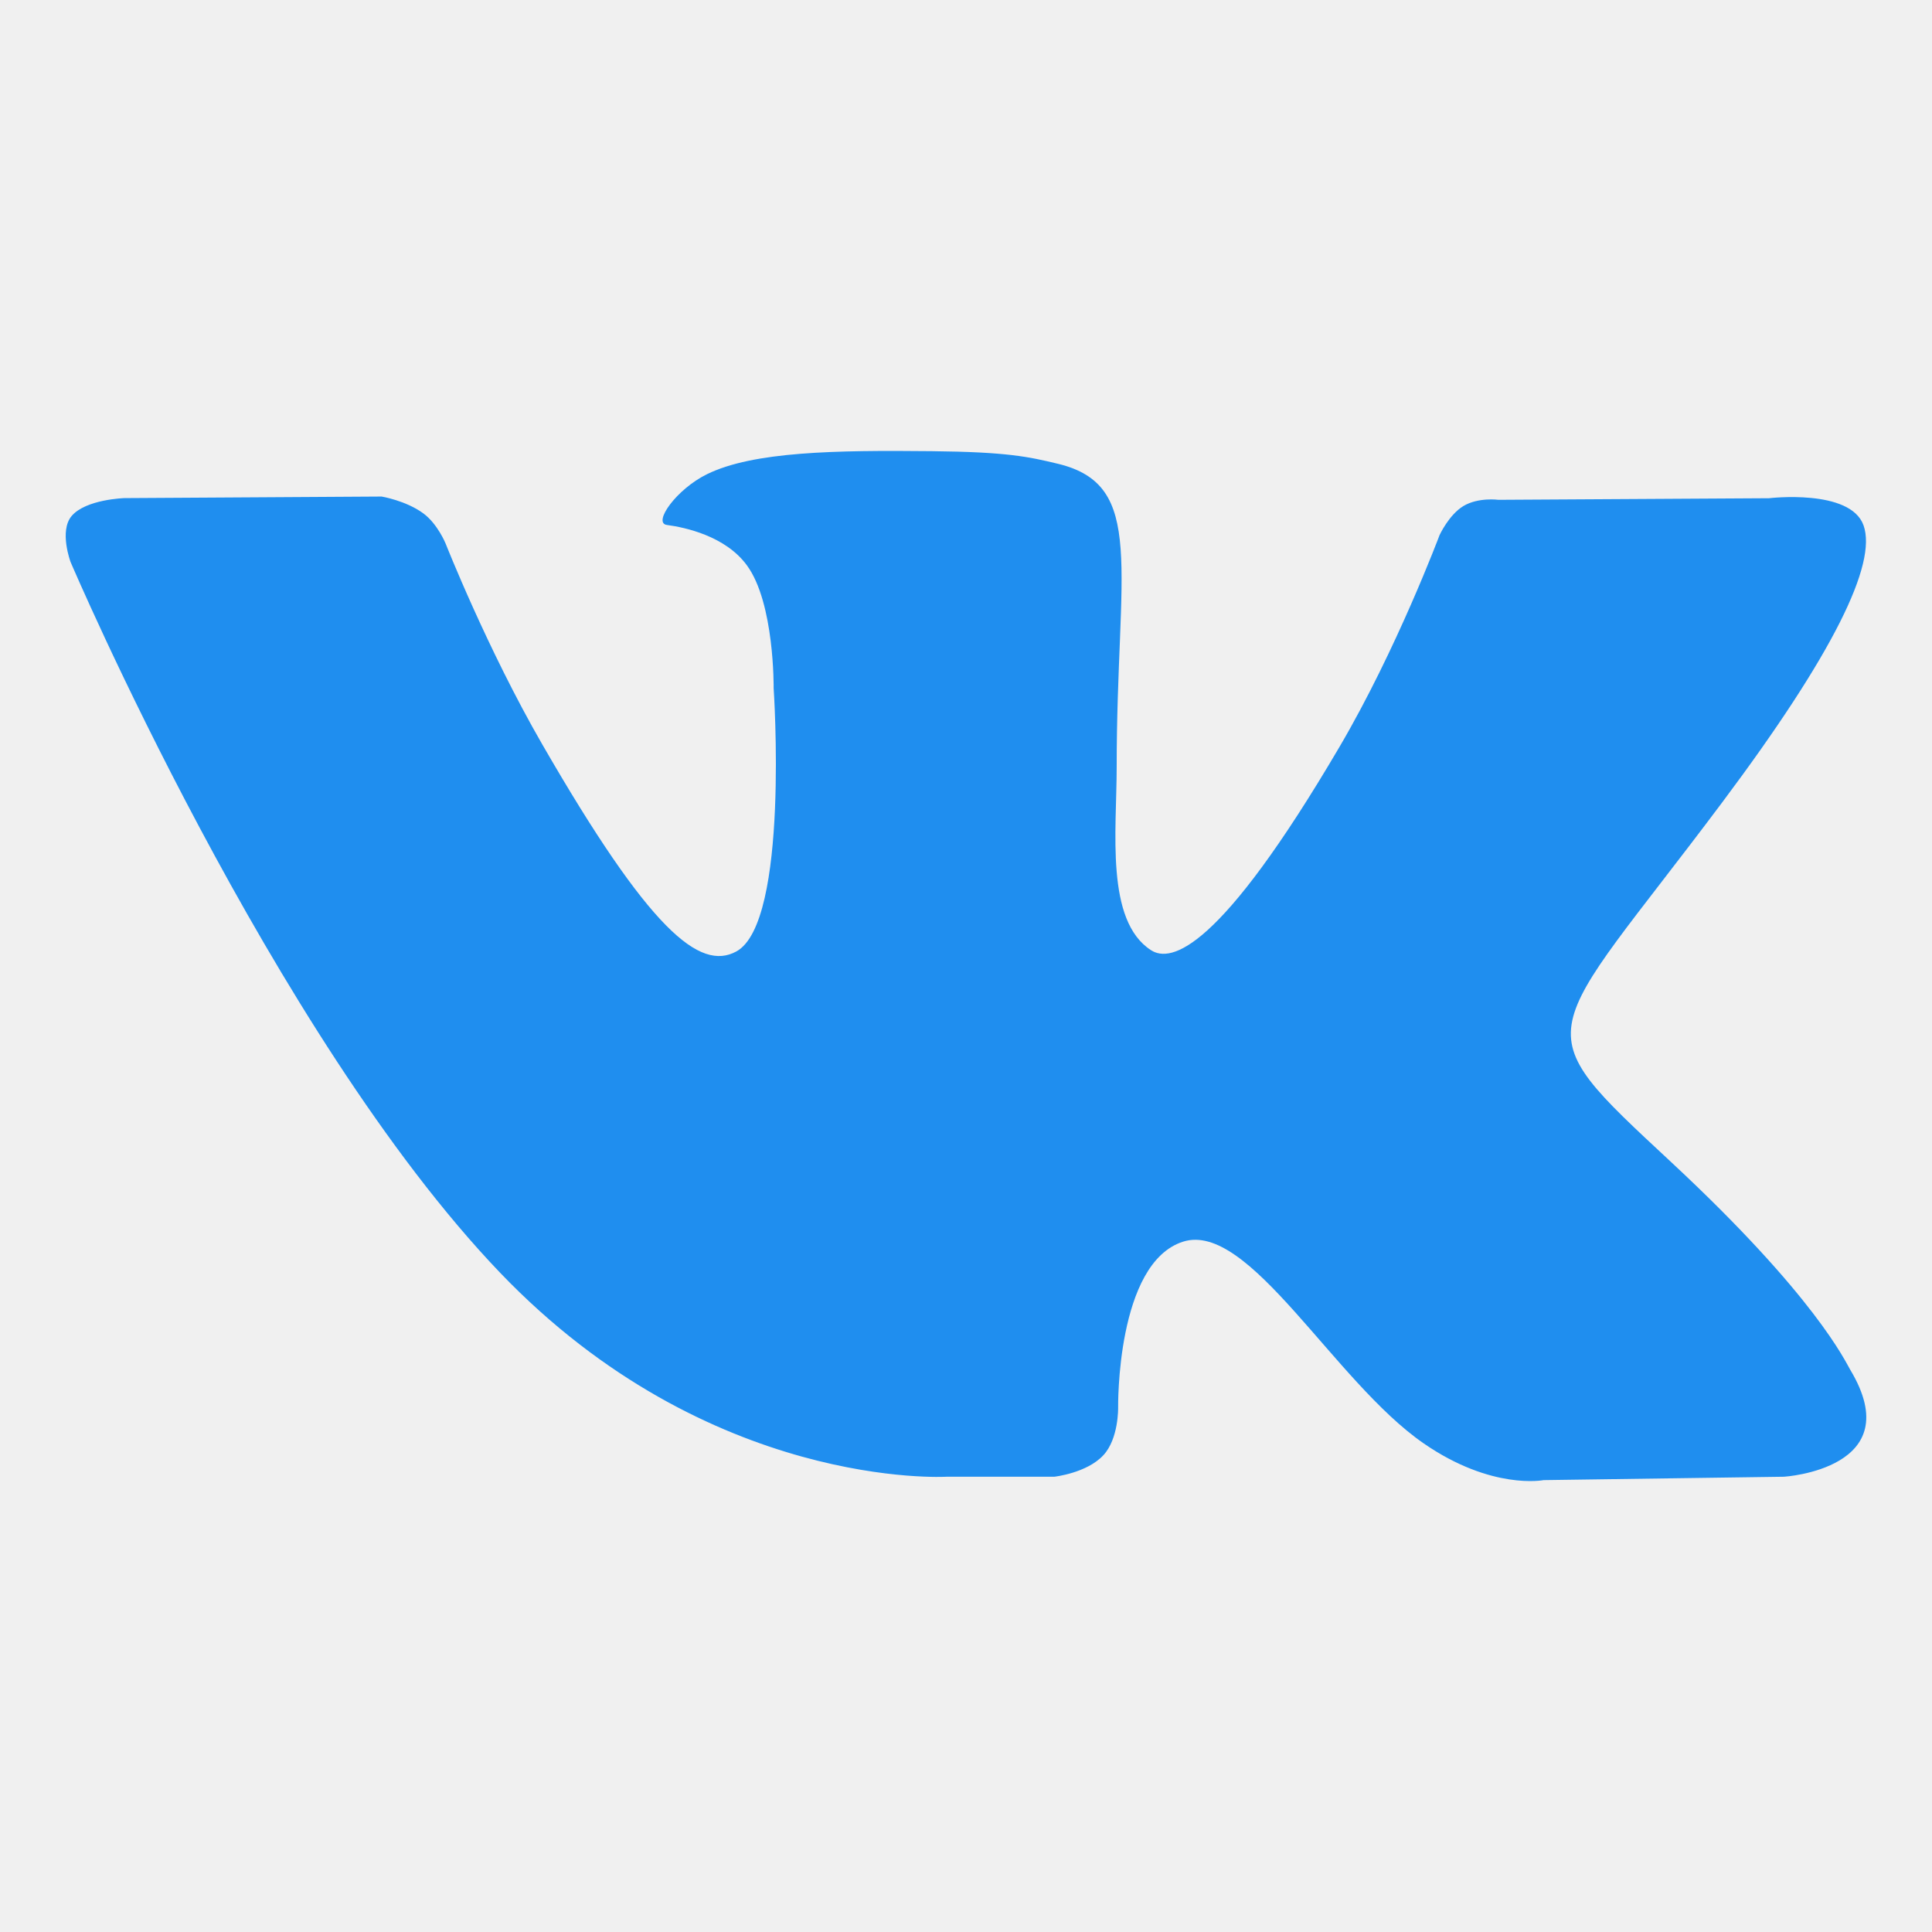
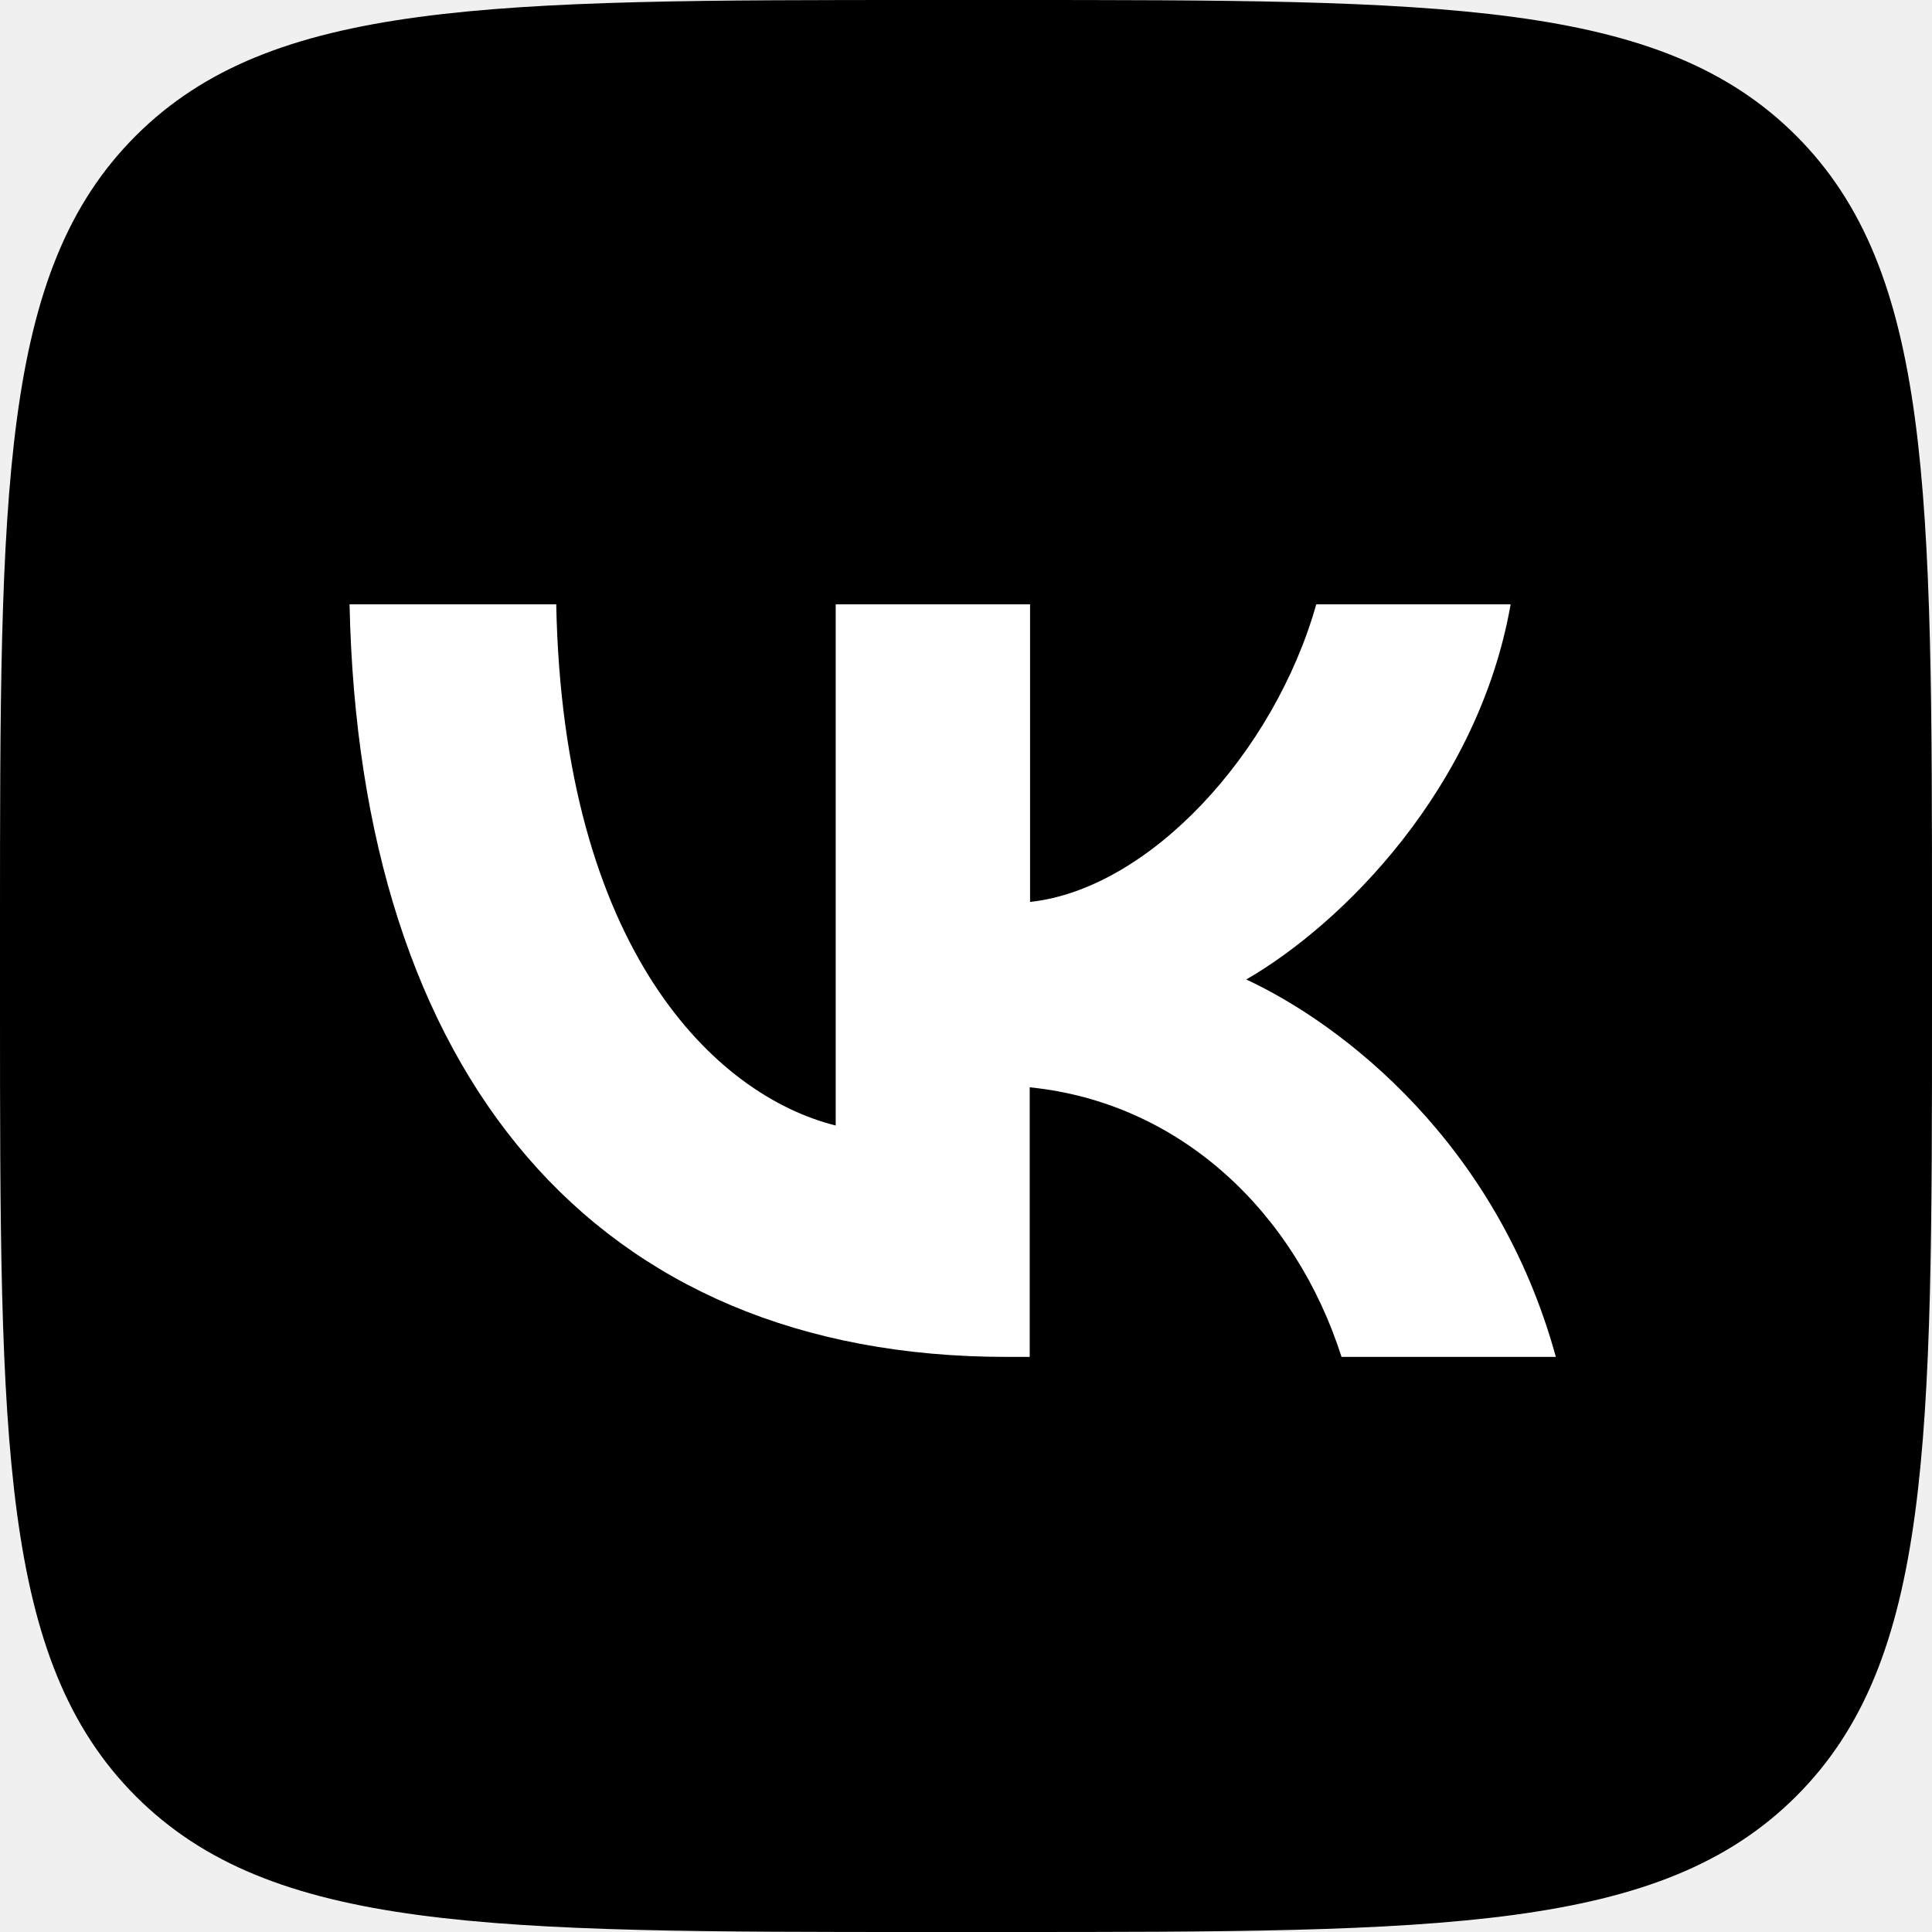
- <svg xmlns="http://www.w3.org/2000/svg" height="512px" style="enable-background:new 0 0 512 512;" version="1.1" viewBox="0 0 512 512" width="512px" xml:space="preserve">
-   <g id="_x31_7-vk">
-     <g>
-       <g>
-         <g>
-           <path d="M250.895,391.347h28.514c0,0,8.615-0.952,13.004-5.709c4.059-4.364,3.904-12.563,3.904-12.563      s-0.563-38.366,17.213-44.022c17.508-5.562,39.994,37.091,63.824,53.506c18.014,12.406,31.707,9.688,31.707,9.688l63.736-0.899      c0,0,33.342-2.062,17.535-28.349c-1.279-2.148-9.215-19.437-47.391-54.968c-39.967-37.204-34.604-31.164,13.537-95.492      c29.32-39.175,41.045-63.101,37.373-73.329c-3.49-9.749-25.049-7.175-25.049-7.175l-71.705,0.421c0,0-5.311-0.721-9.273,1.643      c-3.854,2.33-6.328,7.716-6.328,7.716s-11.361,30.321-26.512,56.108c-31.945,54.394-44.736,57.267-49.959,53.884      c-12.141-7.862-9.094-31.642-9.094-48.508c0-52.726,7.965-74.704-15.539-80.385c-7.818-1.885-13.541-3.142-33.492-3.348      c-25.594-0.272-47.277,0.088-59.531,6.097c-8.174,4.009-14.47,12.953-10.622,13.459c4.743,0.629,15.479,2.9,21.178,10.679      c7.369,10.017,7.098,32.569,7.098,32.569s4.232,62.048-9.875,69.77c-9.695,5.292-22.962-5.509-51.448-54.883      c-14.583-25.267-25.618-53.233-25.618-53.233s-2.117-5.197-5.905-7.98c-4.594-3.381-11.039-4.453-11.039-4.453l-68.175,0.413      c0,0-10.234,0.305-13.992,4.754c-3.338,3.984-0.268,12.176-0.268,12.176S72.09,274.148,132.522,337.276      C187.965,395.146,250.895,391.347,250.895,391.347L250.895,391.347z M250.895,391.347" style="fill:#1F8EEF;" />
-         </g>
-       </g>
-     </g>
+ <svg xmlns="http://www.w3.org/2000/svg" id="Icons" viewBox="0 0 215 215">
+   <defs>
+     <style>.cls-1{fill:#fff;}</style>
+   </defs>
+   <g id="VK">
+     <path id="Background" d="M0,103.2c0-48.65,0-73,15.11-88.09S54.55,0,103.2,0h8.6c48.65,0,73,0,88.09,15.11S215,54.55,215,103.2v8.6c0,48.65,0,73-15.11,88.09S160.45,215,111.8,215h-8.6c-48.65,0-73,0-88.09-15.11S0,160.45,0,111.8Z" />
+     <path id="VK-2" data-name="VK" class="cls-1" d="M112,151c-45.86,0-72-31.44-73.1-83.75h23c.75,38.4,17.69,54.66,31.1,58v-58h21.63v33.12c13.24-1.43,27.16-16.52,31.85-33.12h21.63c-3.6,20.46-18.69,35.55-29.42,41.75,10.73,5,27.91,18.19,34.45,42H149.29C144.18,135,131.44,122.7,114.59,121V151Z" />
  </g>
-   <g id="Layer_1" />
</svg>
